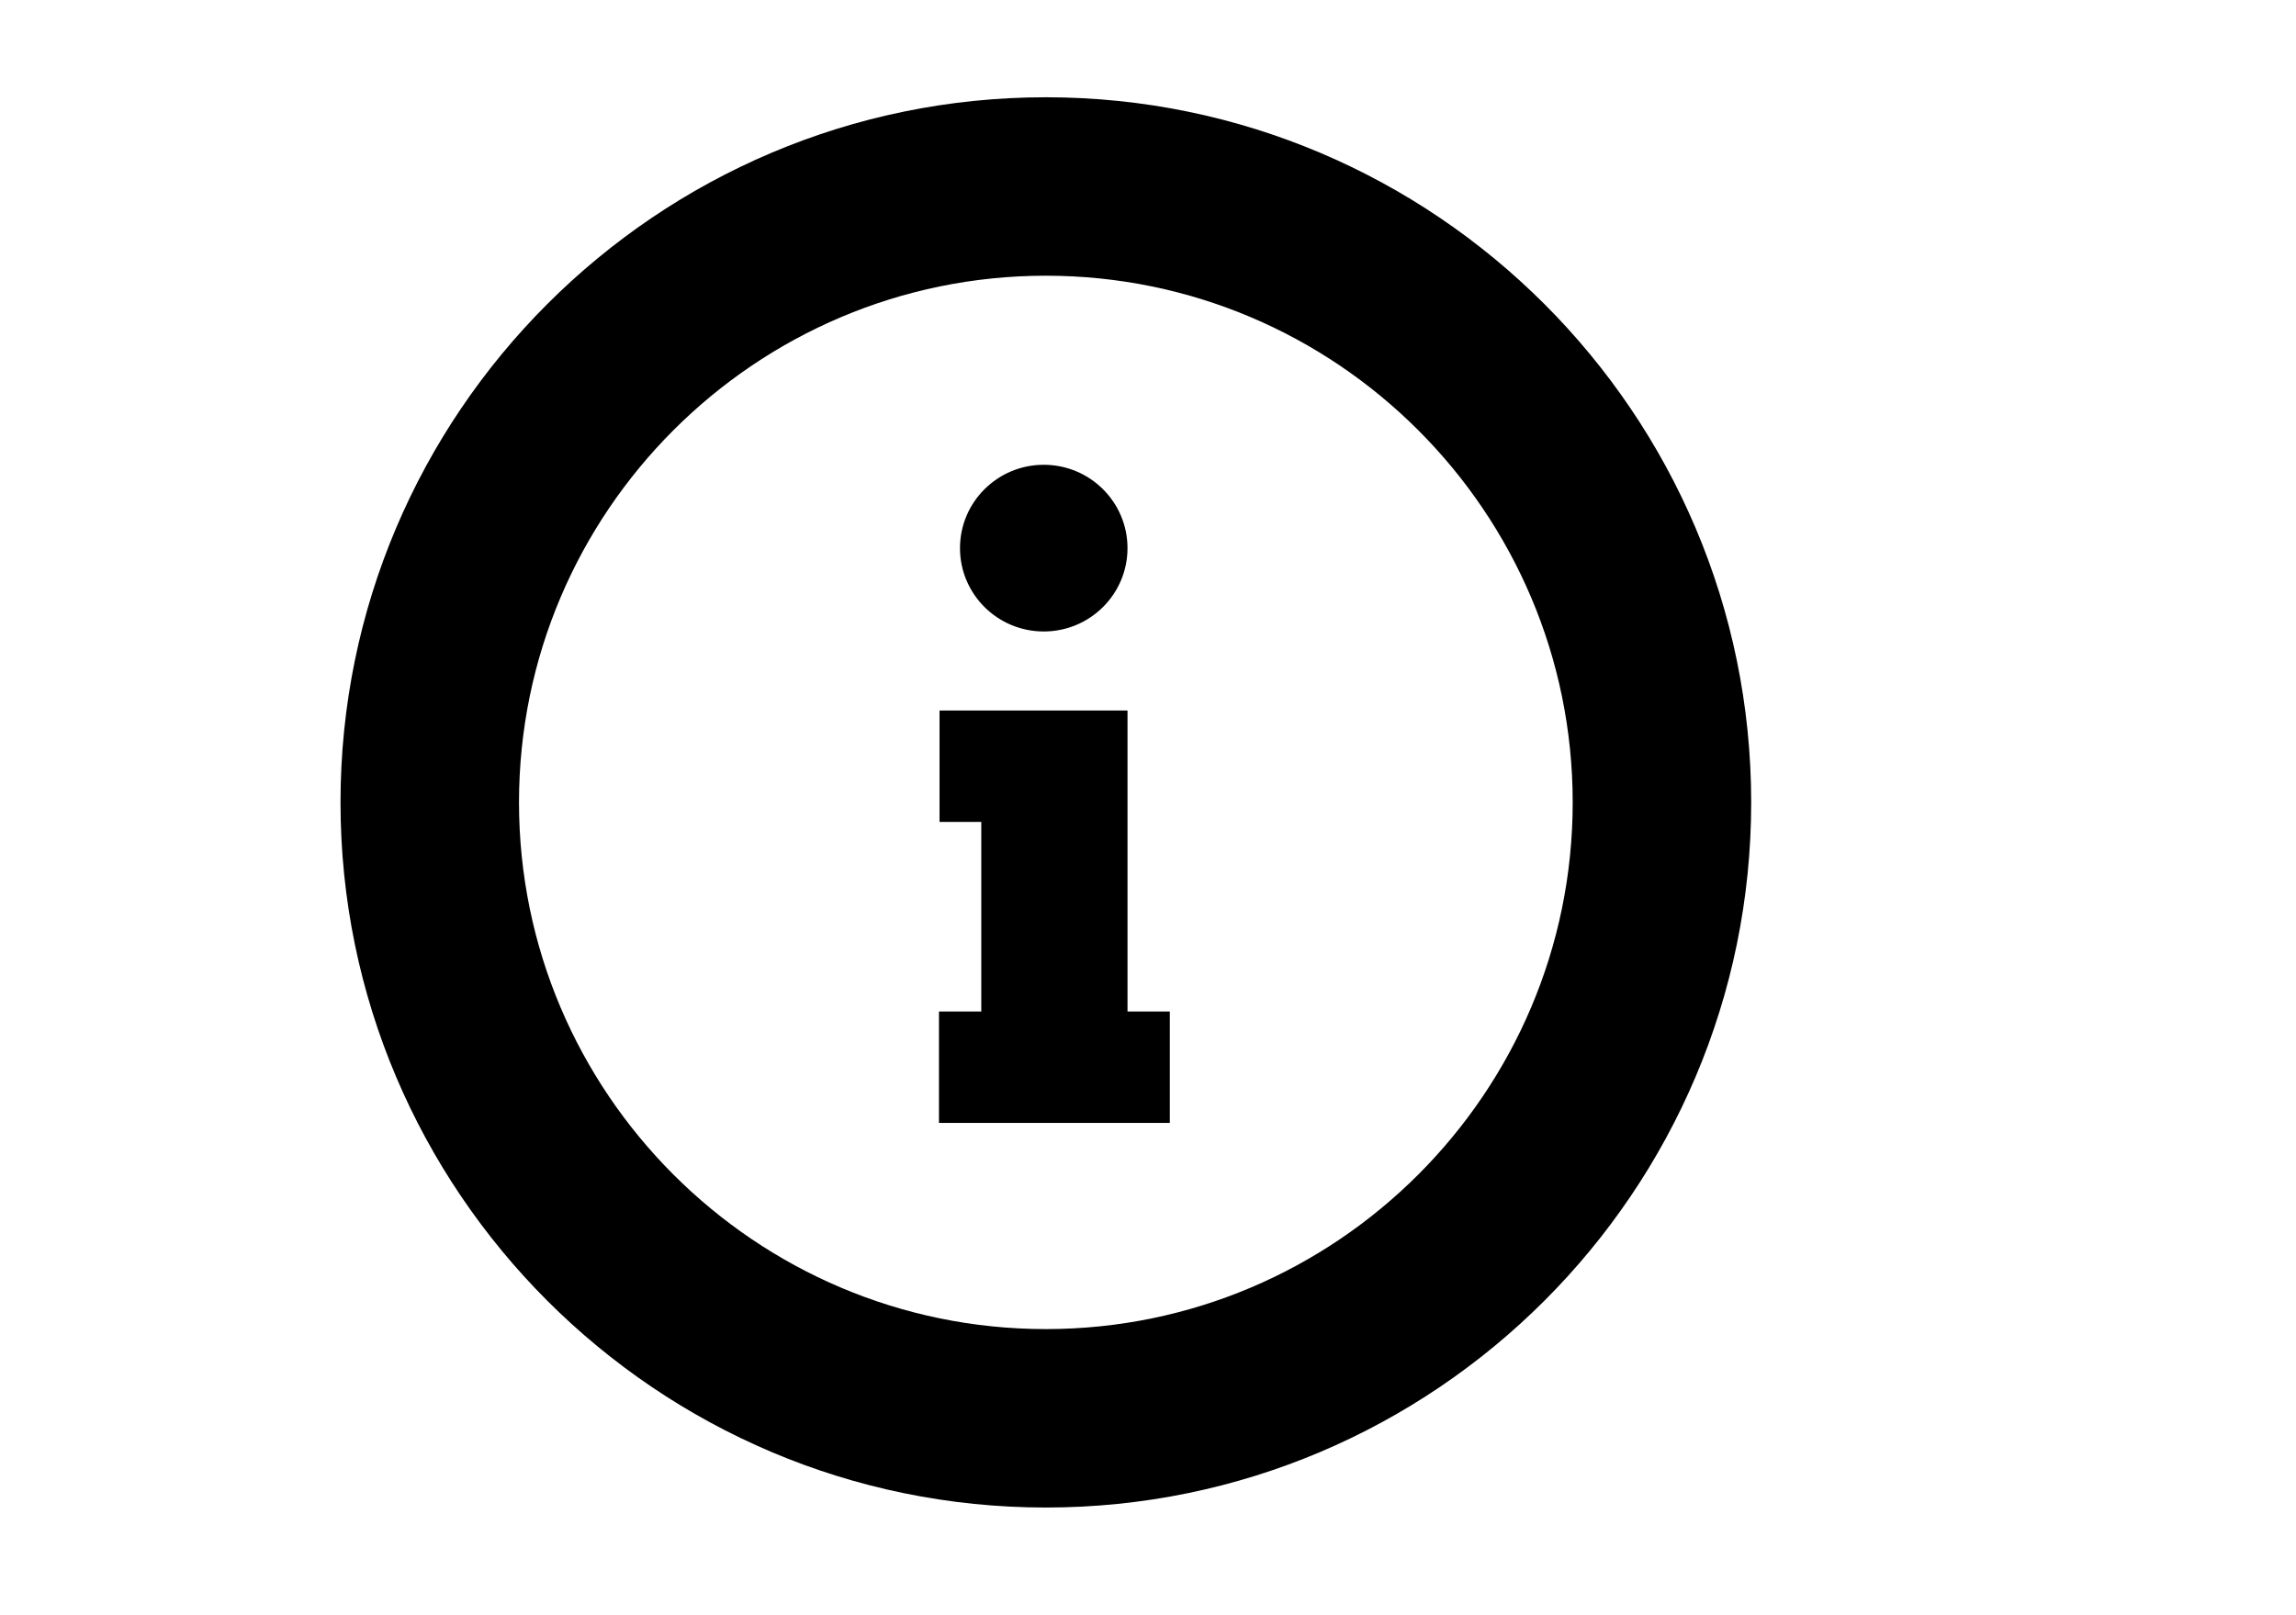
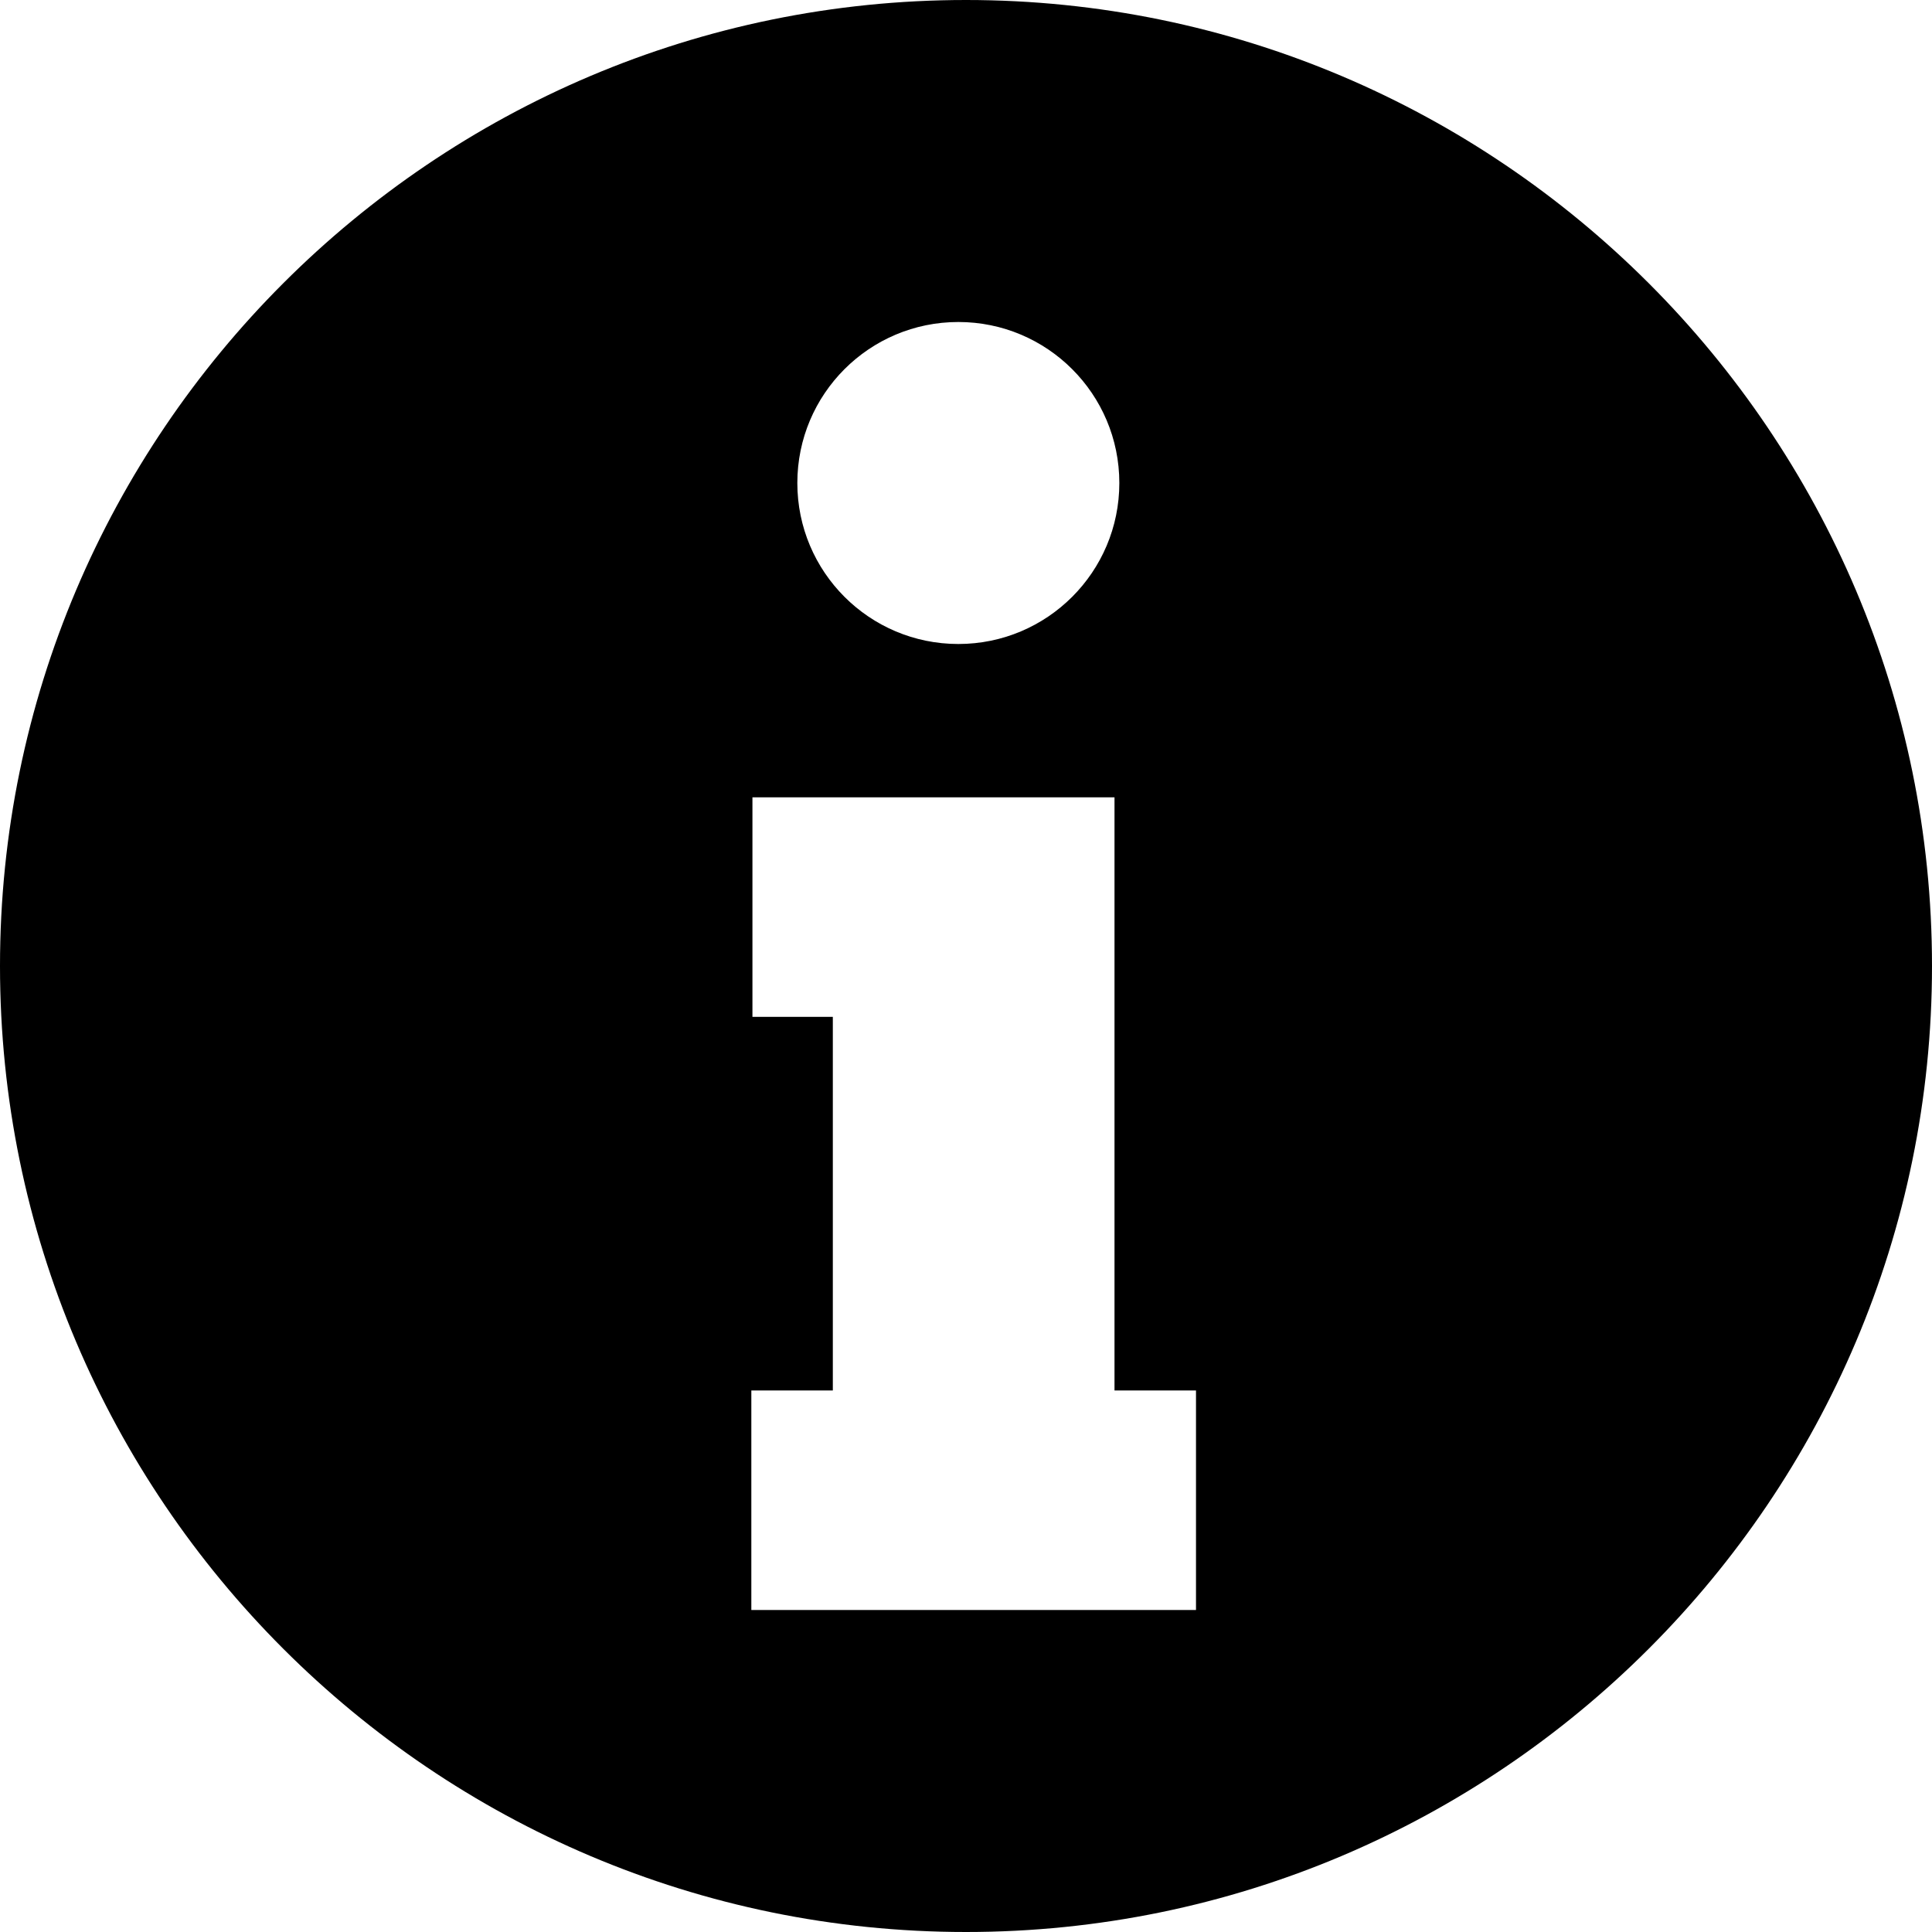
- <svg xmlns="http://www.w3.org/2000/svg" version="1.1" x="0px" y="0px" width="236px" height="166px" viewBox="-35 -10 236 166" enable-background="new 0 0 236 166" xml:space="preserve">
+ <svg xmlns="http://www.w3.org/2000/svg" width="126px" height="126px" viewBox="0 0 126 126" version="1.1">
  <style type="text/css">
    .st0{fill:currentColor;}
</style>
-   <path style="fill:currentColor" class="st0" d="M72.5,0 C112.479,0 145,32.521 145,72.5 C145,112.479 112.479,145 72.5,145 C32.521,145 0,112.479 0,72.5 C0,32.521 32.521,0 72.5,0 Z M72.5,18.347 C42.642,18.347 18.347,42.642 18.347,72.5 C18.347,102.358 42.642,126.653 72.5,126.653 C102.358,126.653 126.653,102.358 126.653,72.5 C126.653,42.642 102.358,18.347 72.5,18.347 Z" id="Shape" />
-   <g id="Group" transform="translate(61.51515, 37.78788)">
-     <ellipse style="fill:currentColor" id="Oval" class="st0" cx="10.769" cy="8.569" rx="8.609" ry="8.569" />
-     <polygon style="fill:currentColor" id="Path" class="st0" points="23.727 67.667 19.378 67.667 4.349 67.667 0 67.667 0 56.212 4.349 56.212 4.349 36.719 0.059 36.719 0.059 25.265 4.349 25.265 17.219 25.265 19.378 25.265 19.378 56.212 23.727 56.212" />
+   <g id="Page-1" stroke="none" stroke-width="1" fill="none" fill-rule="evenodd">
+     <g id="info" fill="currentColor" fill-rule="nonzero">
+       <path d="M63,0 C97.74,0 126,28.26 126,63 C126,97.74 97.74,126 63,126 C28.26,126 0,97.74 0,63 C0,28.26 28.26,0 63,0 Z M72.685,52 L49.072,52 L49.072,66.317 L54.315,66.317 L54.315,90.683 L49,90.683 L49,105 L78,105 L78,90.683 L72.685,90.683 L72.685,52 Z M62.5,21 C56.701,21 52,25.701 52,31.5 C52,37.299 56.701,42 62.5,42 C68.299,42 73,37.299 73,31.5 C73,25.701 68.299,21 62.5,21 Z" id="Combined-Shape" />
+     </g>
  </g>
</svg>
